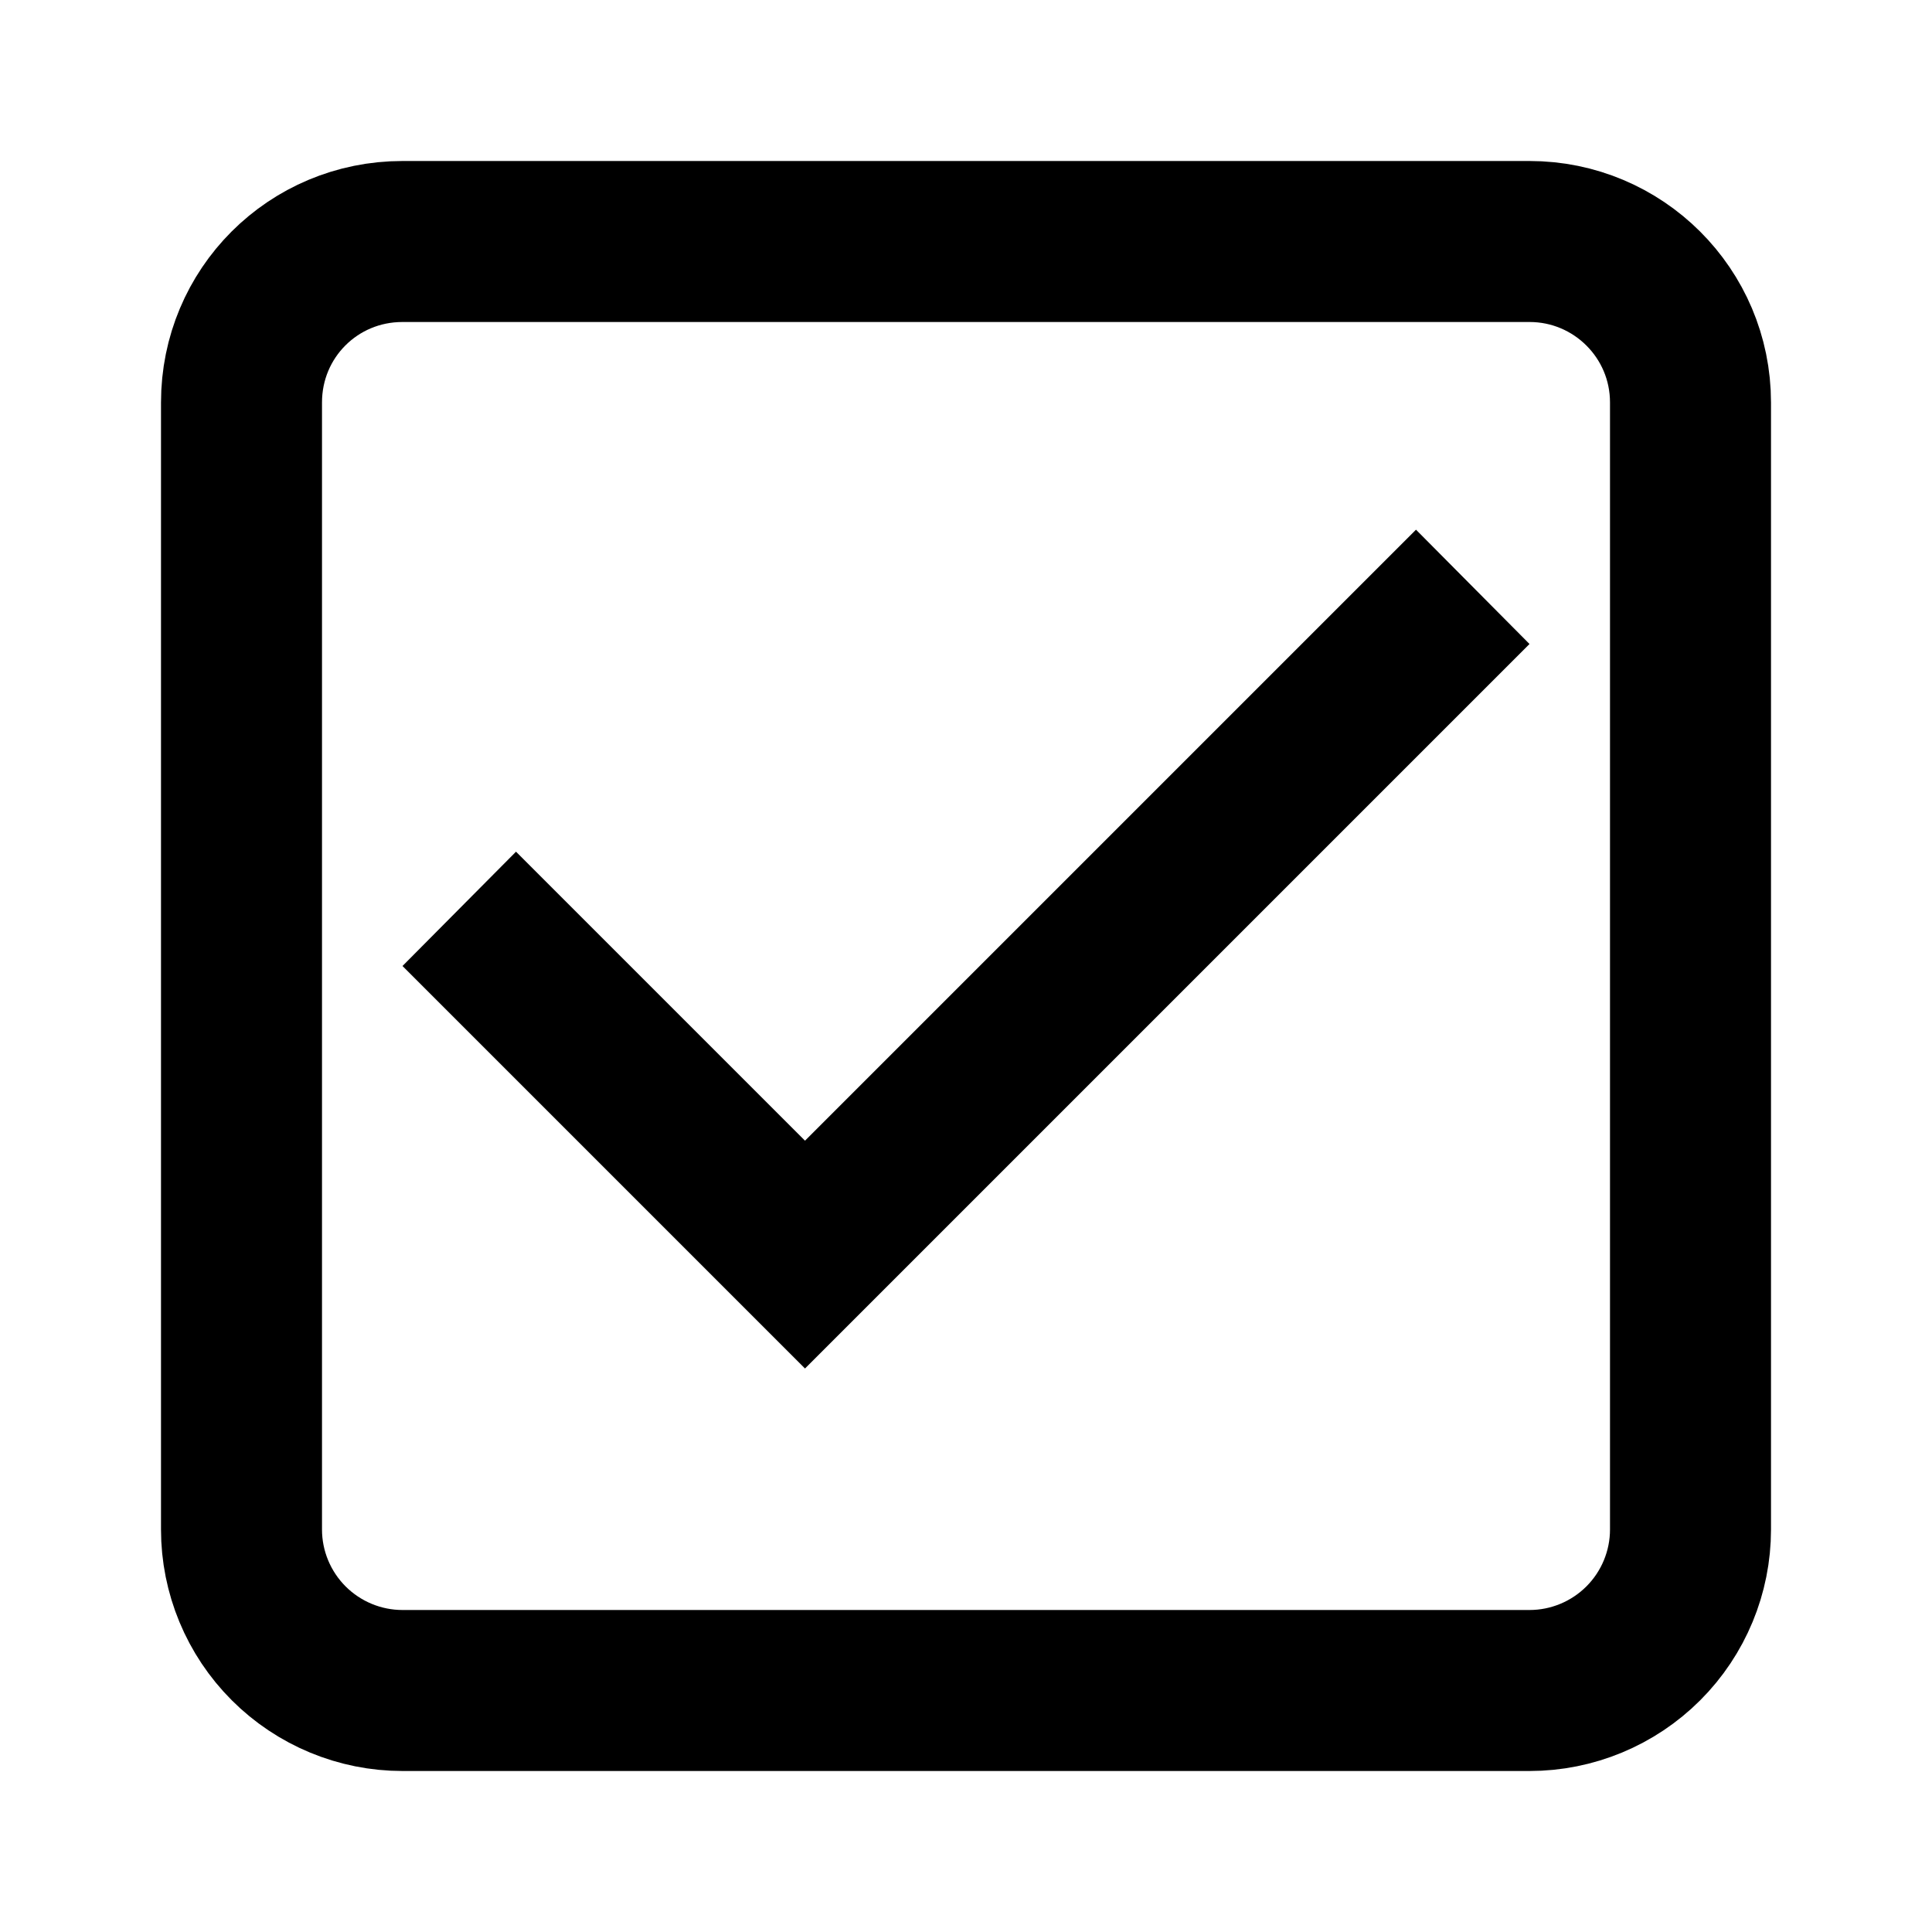
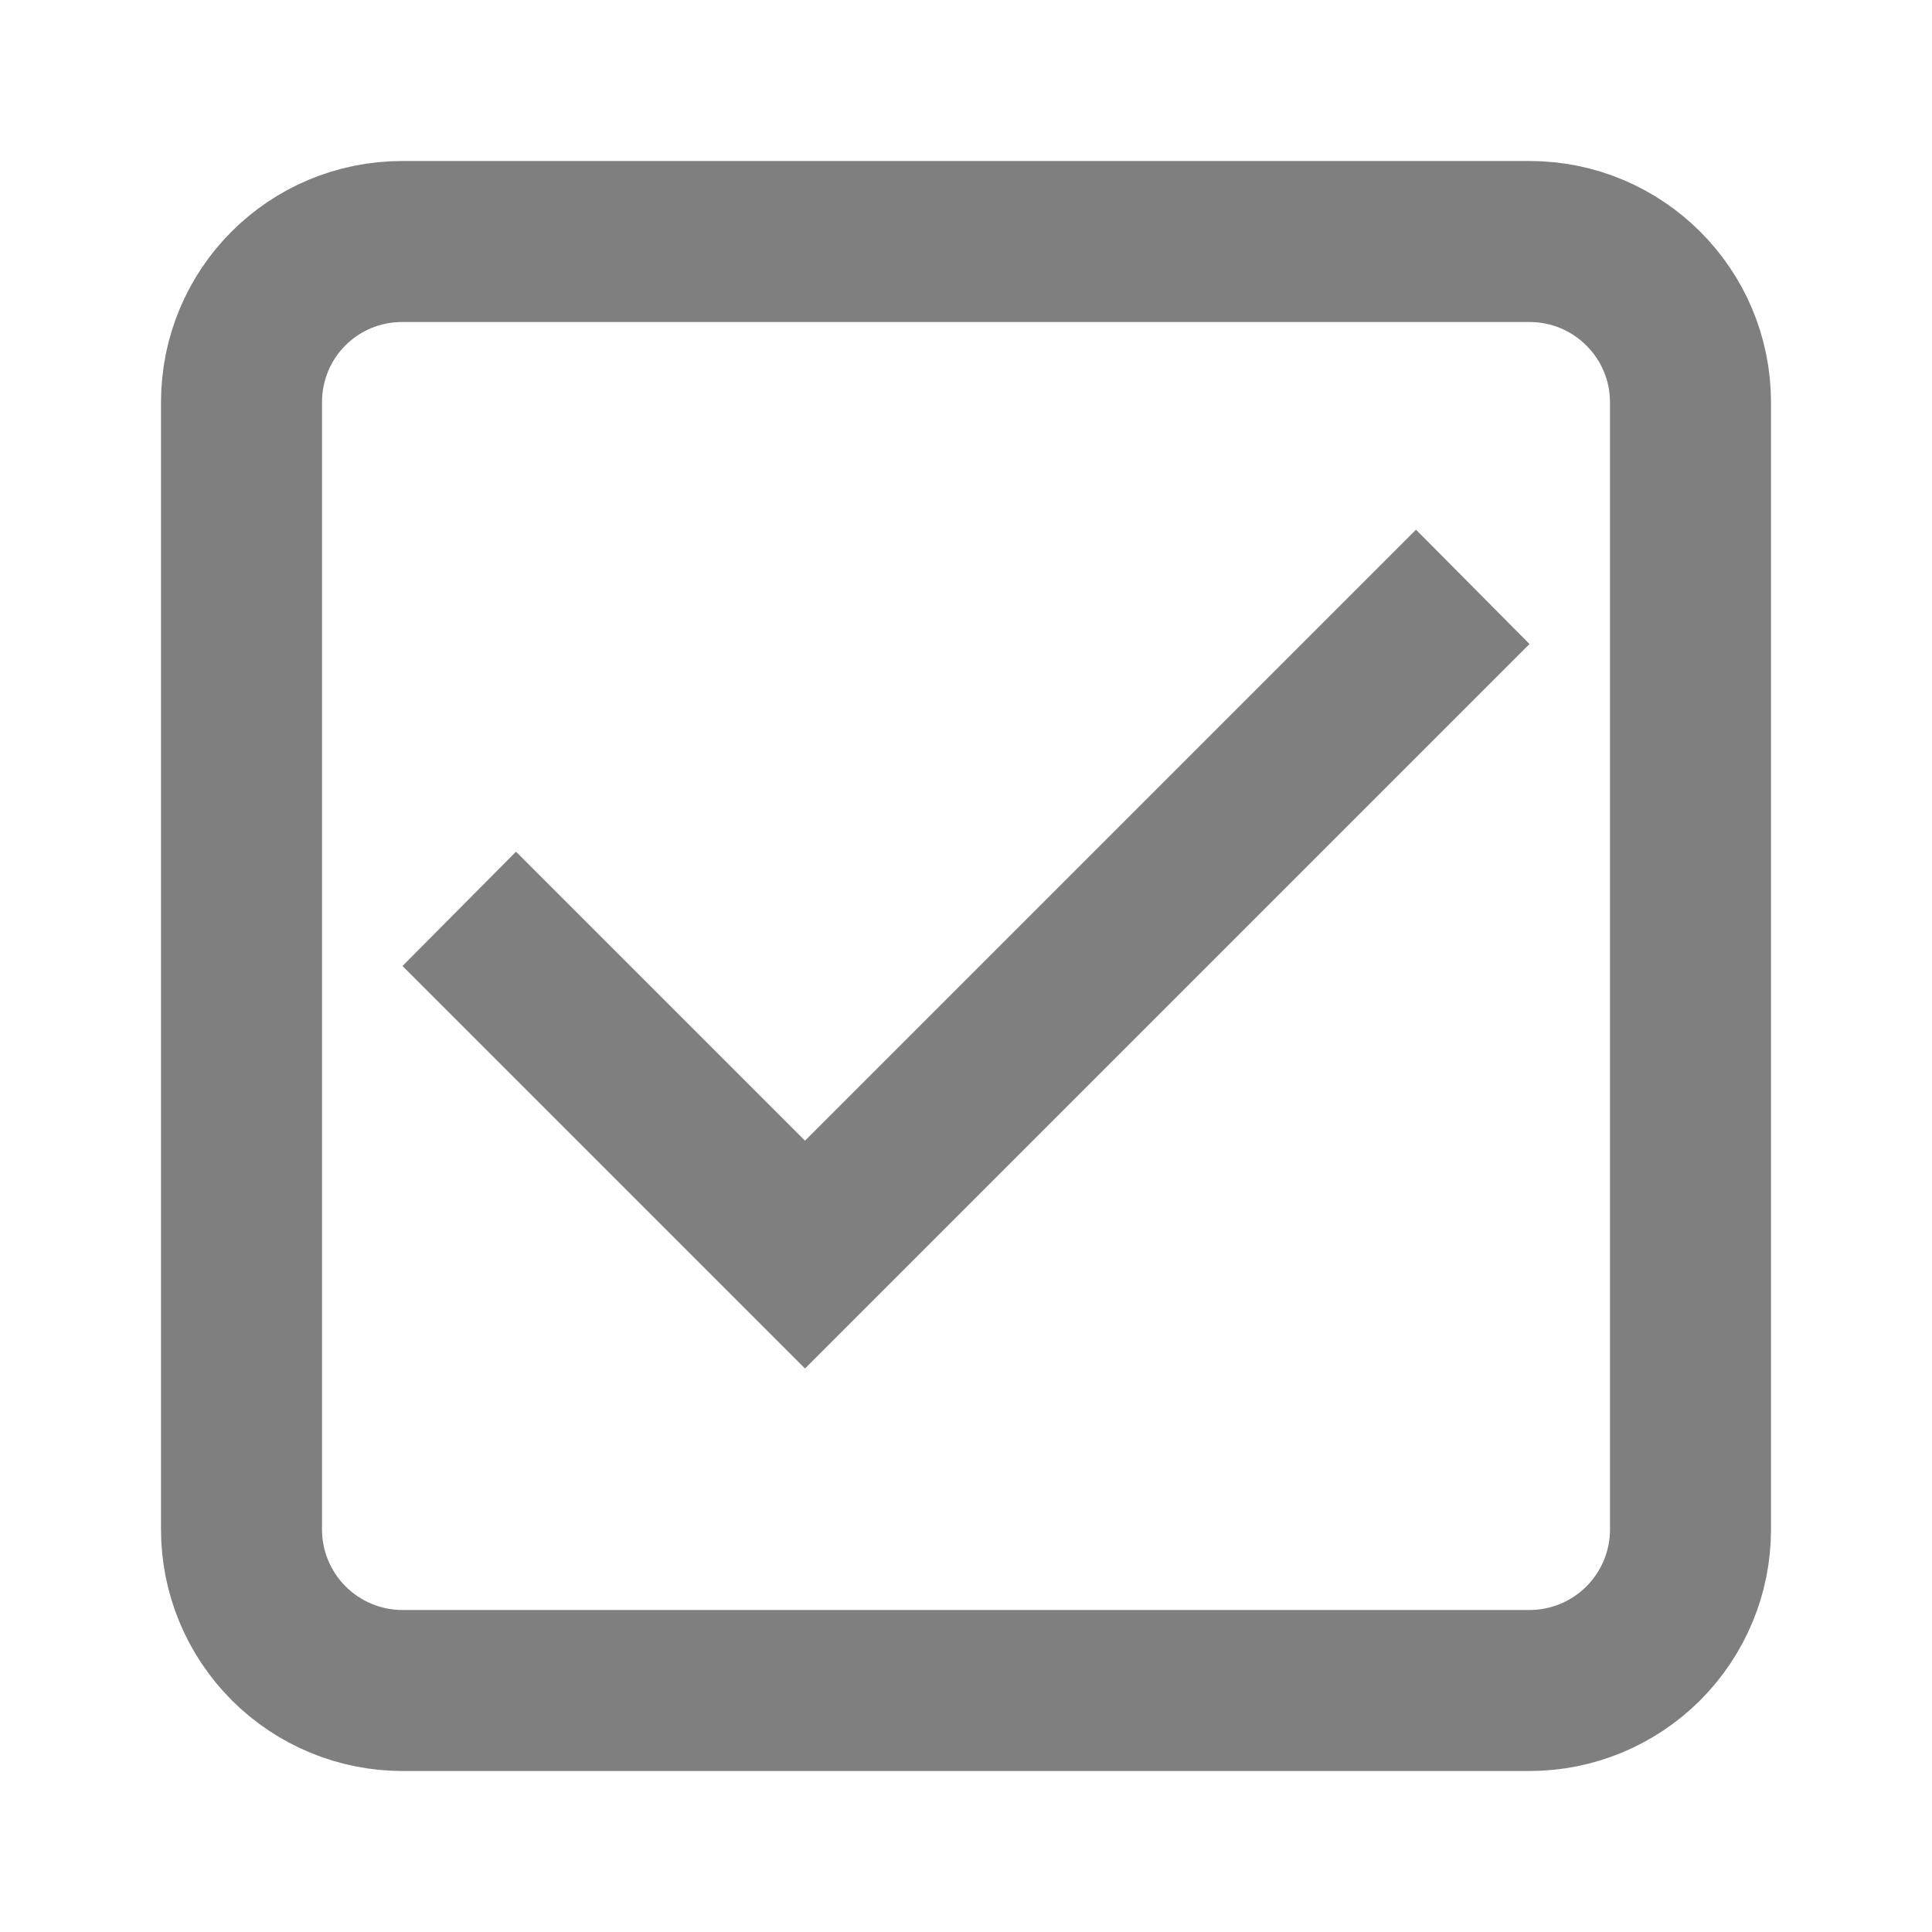
<svg xmlns="http://www.w3.org/2000/svg" viewBox="0 0 24 24" id="vector" width="24px" height="24px">
-   <path id="box" d="M 19 3 L 5 3 C 3.89 3 3 3.89 3 5 L 3 19 C 3 19.53 3.211 20.039 3.586 20.414 C 3.961 20.789 4.47 21 5 21 L 19 21 C 19.53 21 20.039 20.789 20.414 20.414 C 20.789 20.039 21 19.53 21 19 L 21 5 C 21 3.89 20.1 3 19 3 Z" fill="#000000" fill-opacity="0" stroke="#000000" stroke-width="2">
+   <path id="box" d="M 19 3 L 5 3 C 3.89 3 3 3.89 3 5 L 3 19 C 3 19.53 3.211 20.039 3.586 20.414 C 3.961 20.789 4.47 21 5 21 L 19 21 C 19.53 21 20.039 20.789 20.414 20.414 C 20.789 20.039 21 19.53 21 19 L 21 5 C 21 3.89 20.1 3 19 3 Z" fill="#000000" fill-opacity="0" stroke="#000000" stroke-width="2" stroke-opacity="0.5">
+     <animate attributeName="fill" from="#000000" to="#0091EA" dur="0.2s" begin="0s" repeatCount="0" fill="freeze" />
    <animate attributeName="fill-opacity" from="0" to="1" dur="0.2s" begin="0s" repeatCount="0" fill="freeze" />
+     <animate attributeName="stroke" from="#000000" to="#0091EA" dur="0.2s" begin="0s" repeatCount="0" fill="freeze" />
    <animate attributeName="stroke-width" from="2" to="0" dur="0.2s" begin="0s" repeatCount="0" fill="freeze" />
+     <animate attributeName="stroke-opacity" from="0.5" to="1" dur="0.2s" begin="0s" repeatCount="0" fill="freeze" />
  </path>
-   <path id="check" d="M 10 17 L 5 12 L 6.41 10.58 L 10 14.17 L 17.59 6.58 L 19 8 Z" fill="#000000" fill-opacity="1" stroke-opacity="0">
+   <path id="check" d="M 10 17 L 5 12 L 6.41 10.58 L 10 14.17 L 17.59 6.58 L 19 8 Z" fill="#000000" fill-opacity="0.5" stroke-opacity="0">
    <animate attributeName="fill" from="#000000" to="#FFFFFF" dur="0.2s" begin="0s" repeatCount="0" fill="freeze" />
+     <animate attributeName="fill-opacity" from="0.5" to="1" dur="0.2s" begin="0s" repeatCount="0" fill="freeze" />
  </path>
</svg>
